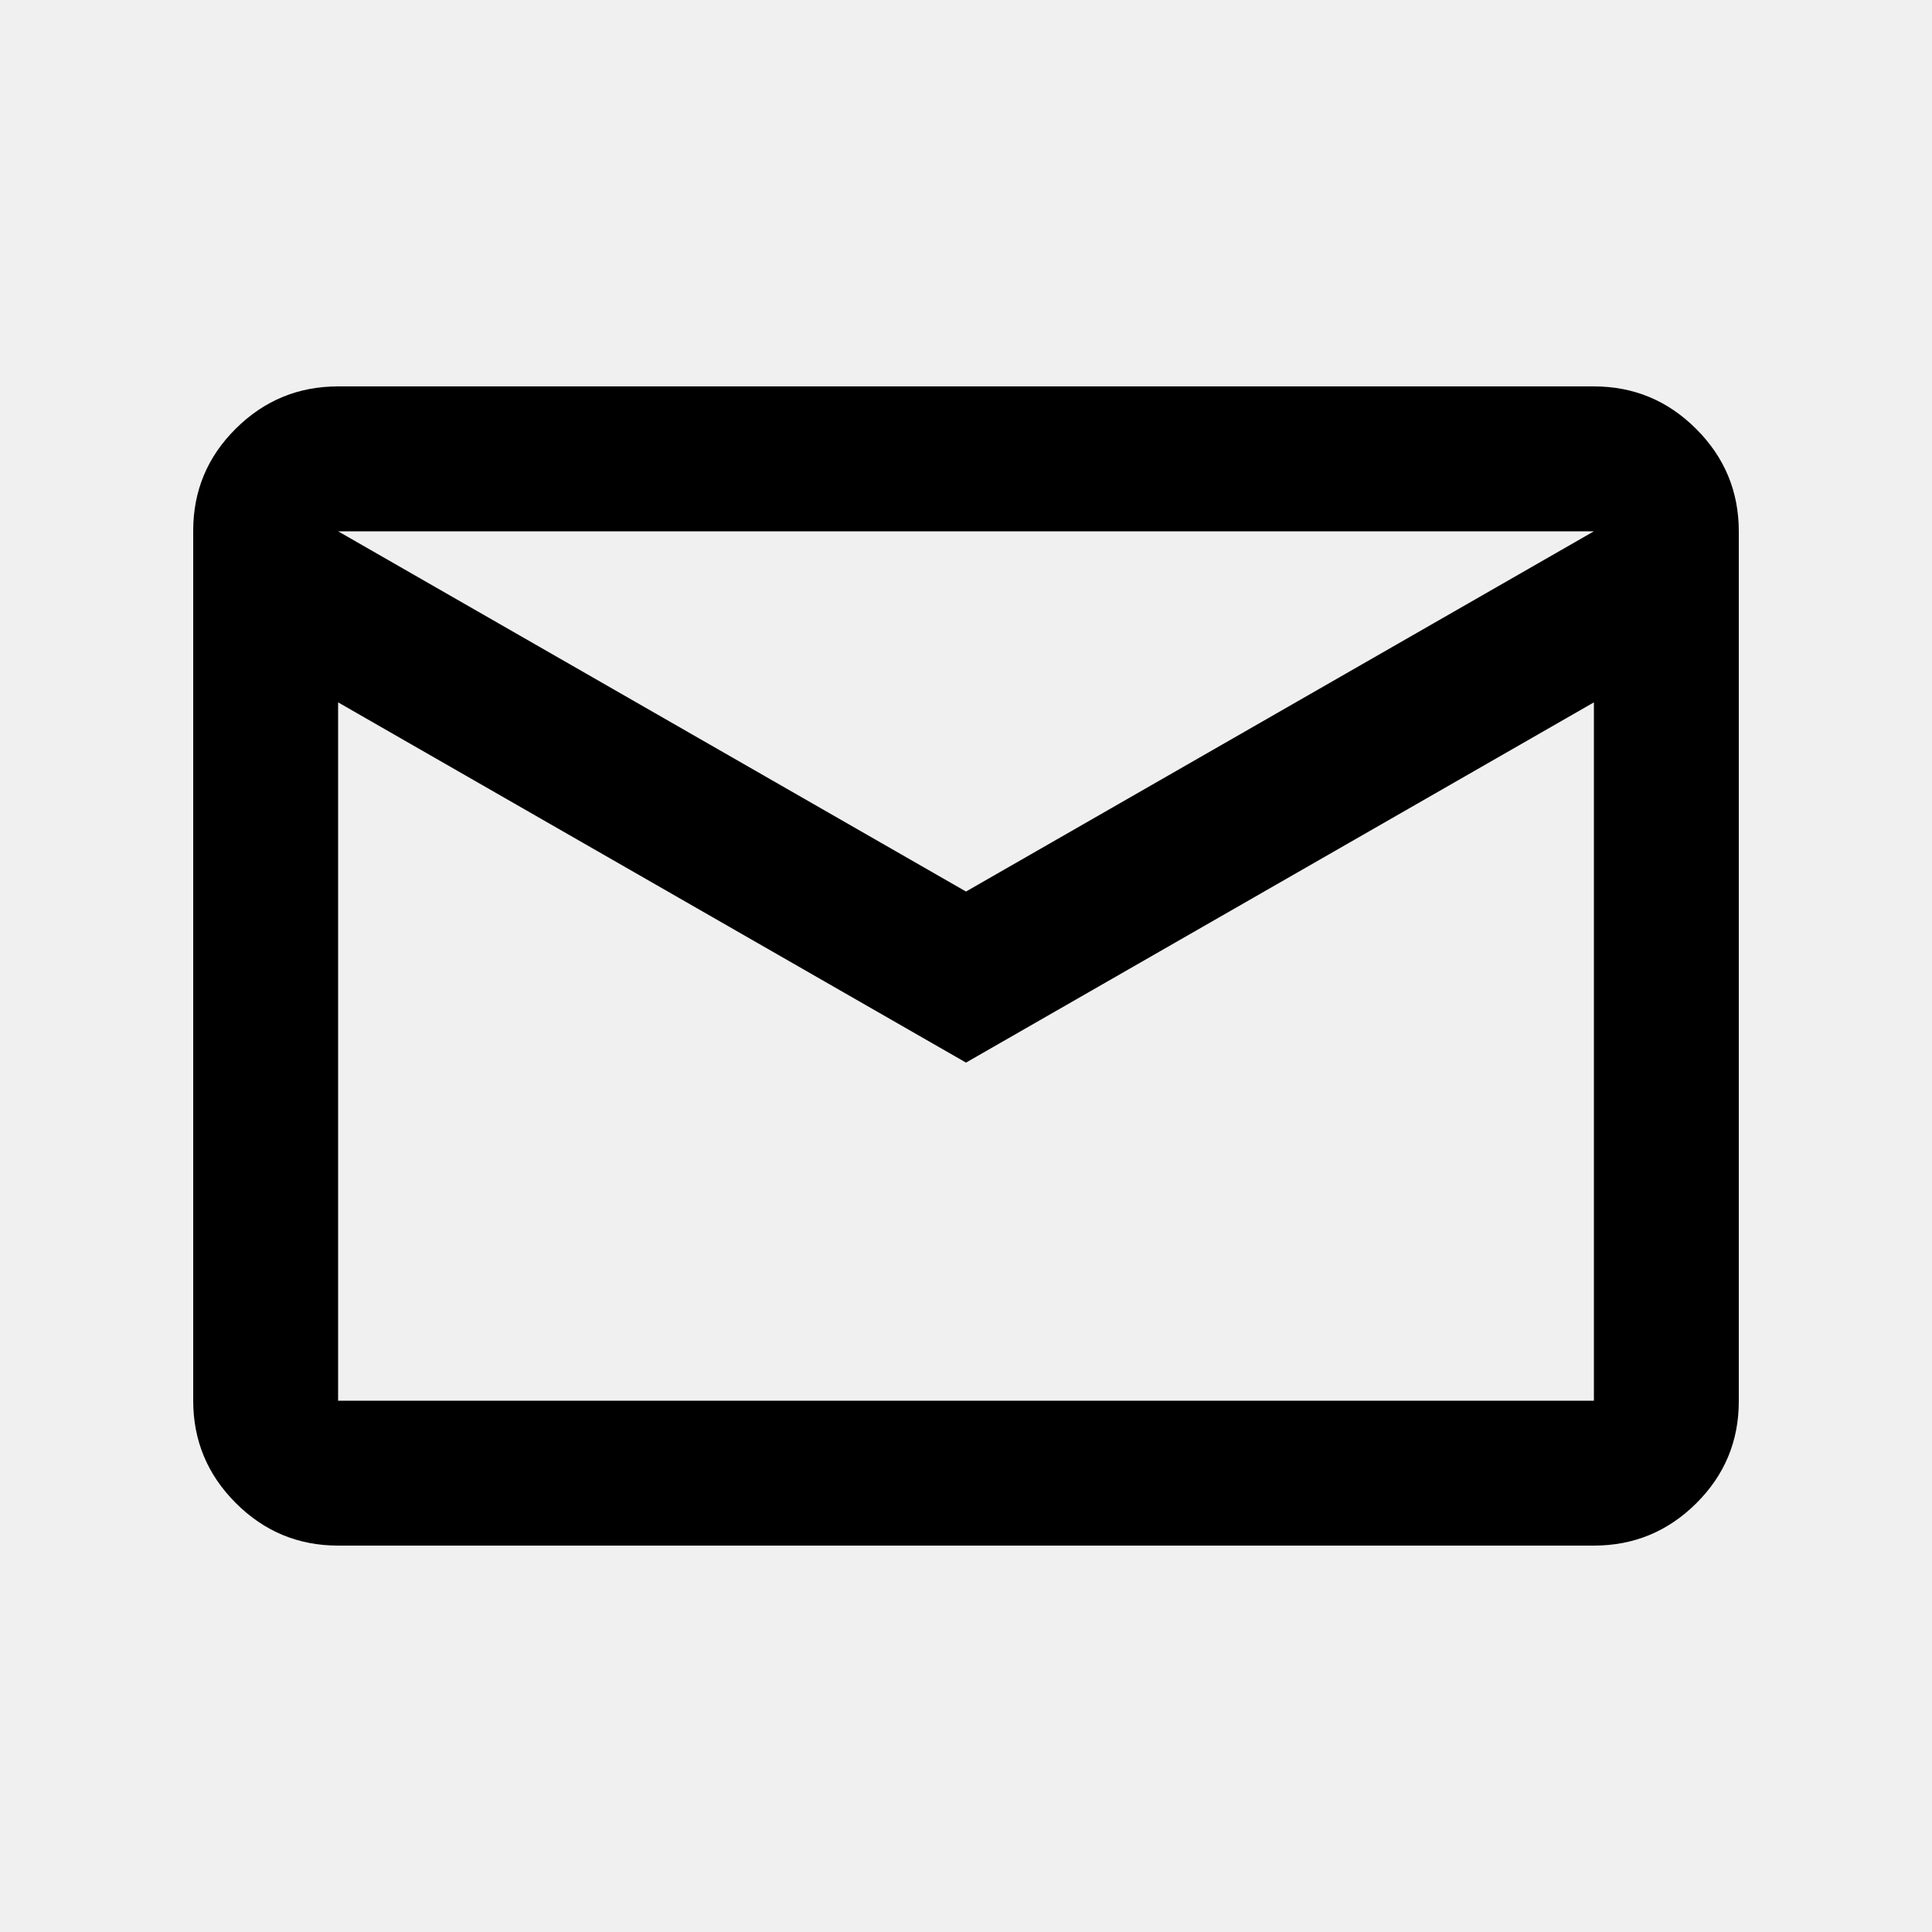
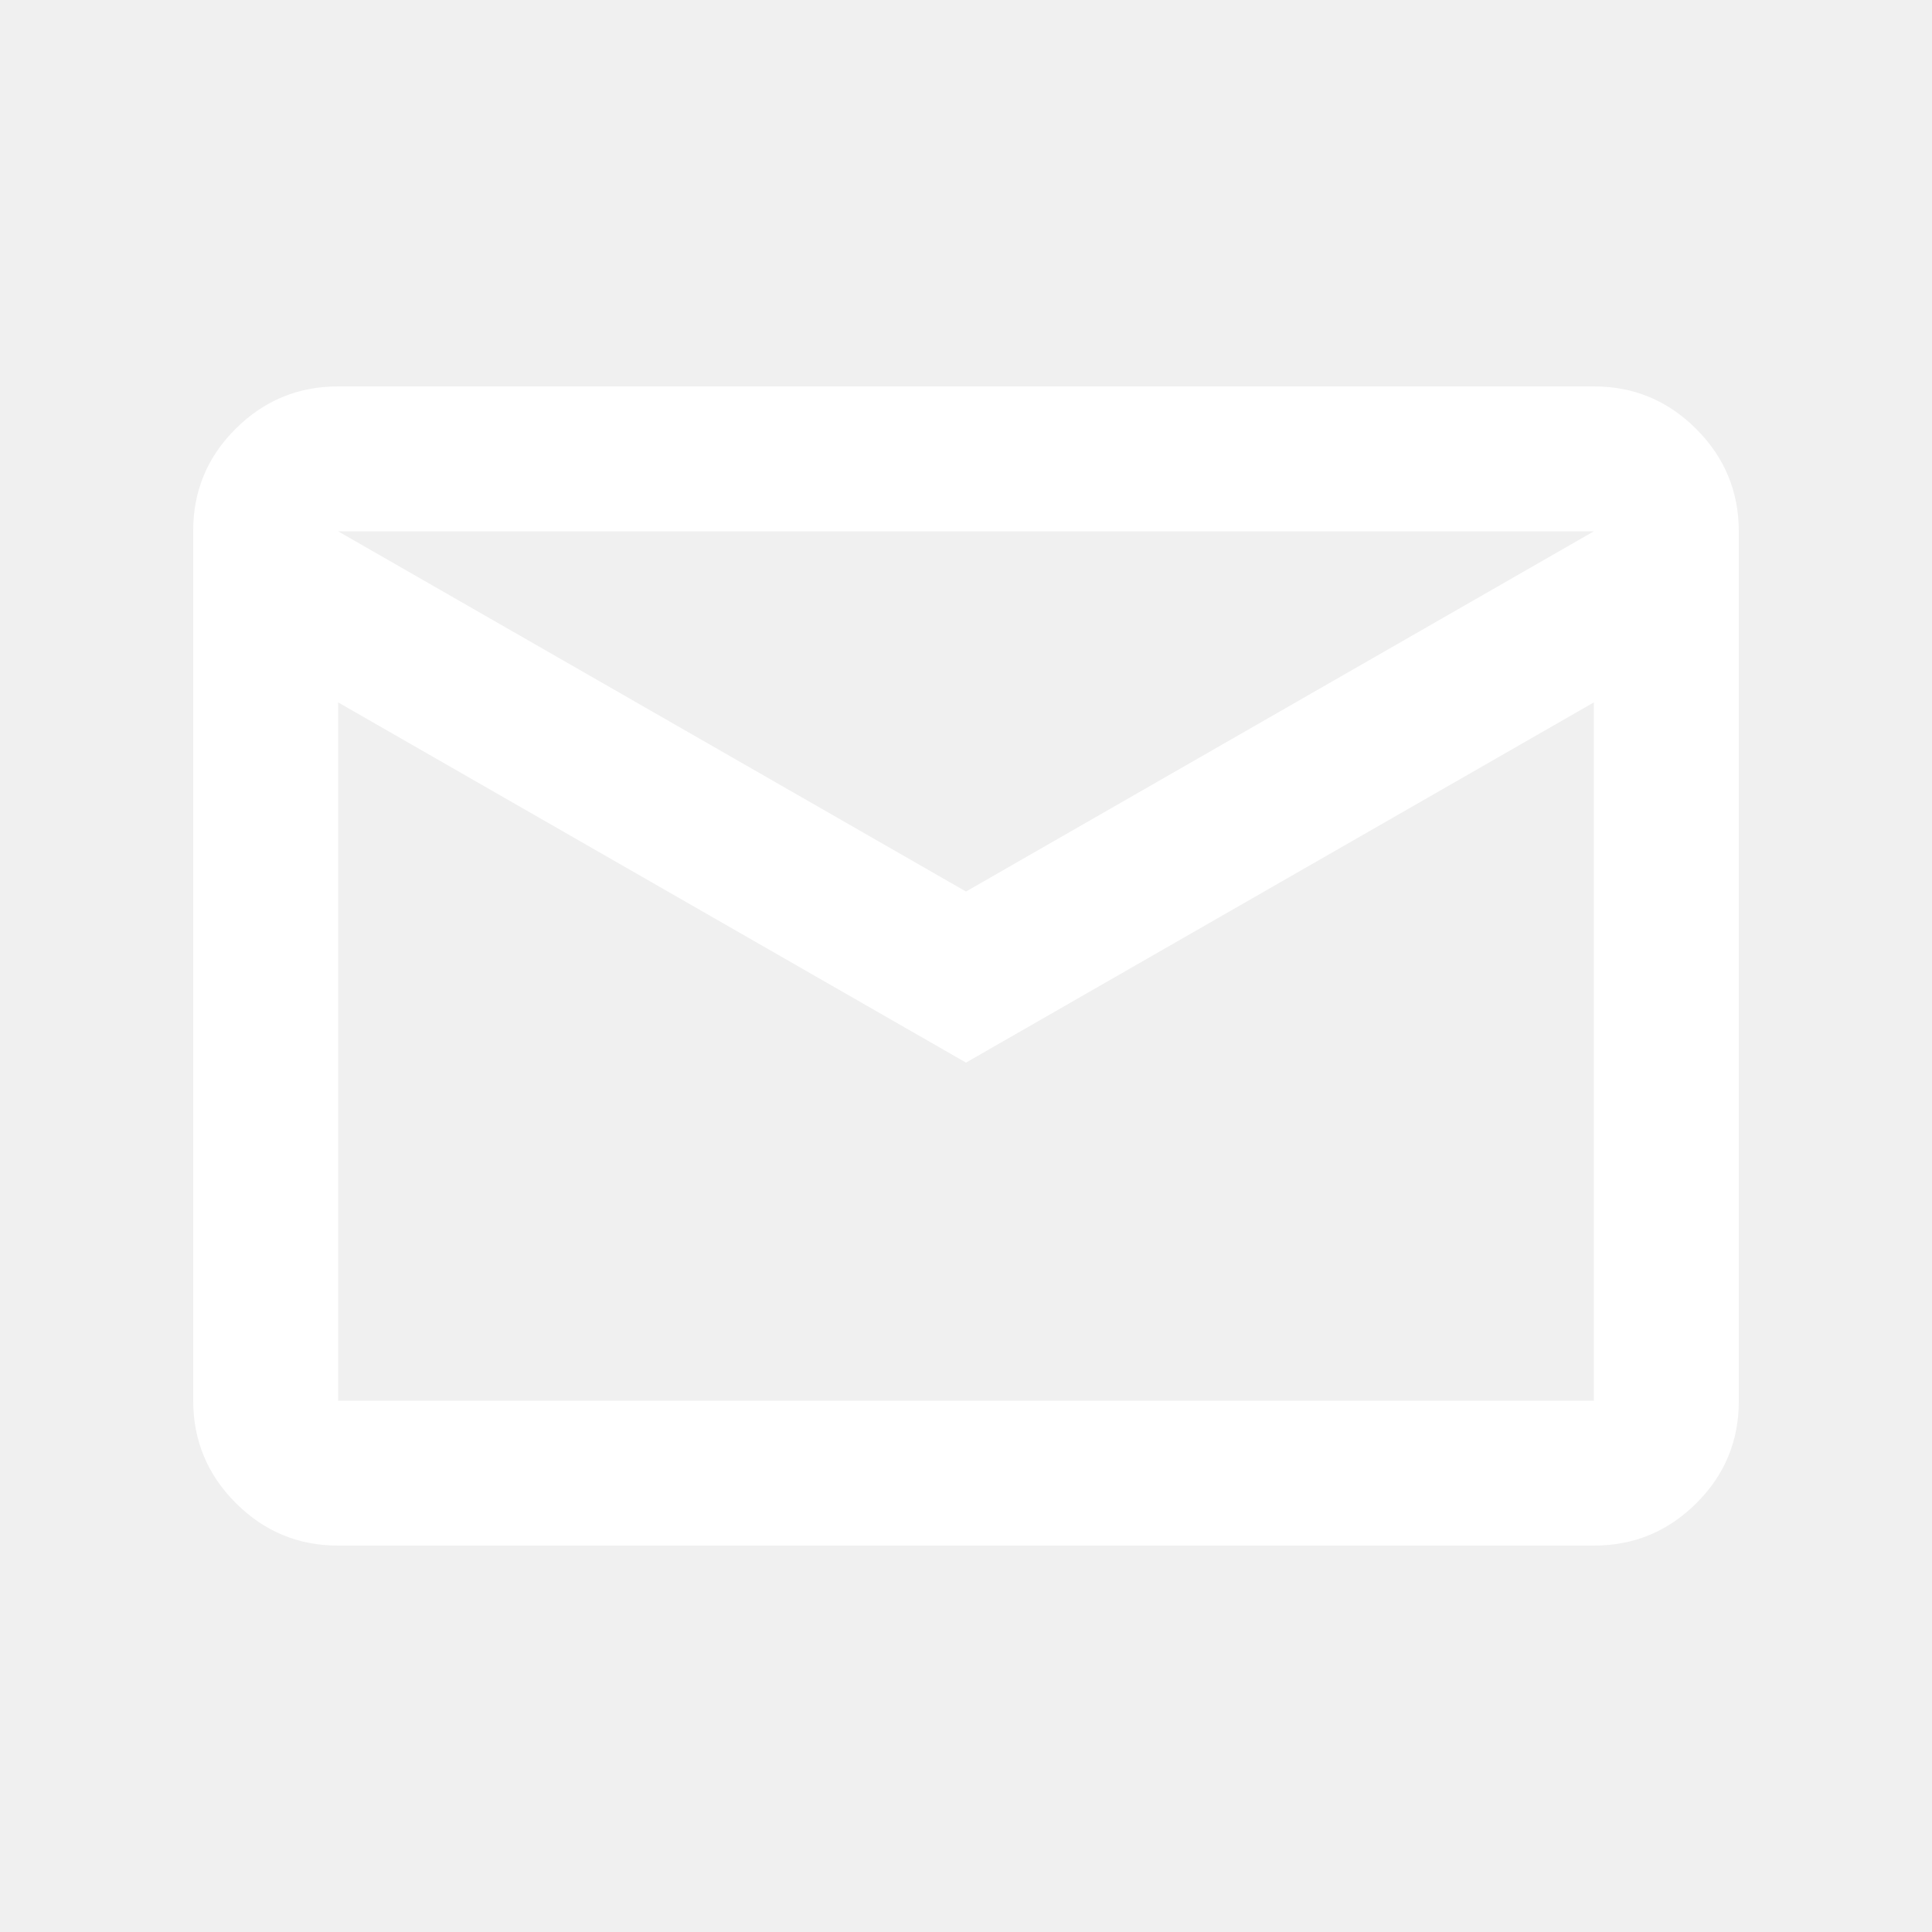
- <svg xmlns="http://www.w3.org/2000/svg" height="20px" viewBox="0 -960 960 960" width="20px" fill="#000000">
+ <svg xmlns="http://www.w3.org/2000/svg" height="20px" viewBox="0 -960 960 960" width="20px" fill="#ffffff">
  <path d="M168-192q-29.7 0-50.85-21.16Q96-234.32 96-264.04v-432.24Q96-726 117.15-747T168-768h624q29.7 0 50.85 21.16Q864-725.68 864-695.96v432.24Q864-234 842.85-213T792-192H168Zm312-240L168-611v347h624v-347L480-432Zm0-85 312-179H168l312 179Zm-312-94v-85 432-347Z" />
</svg>
